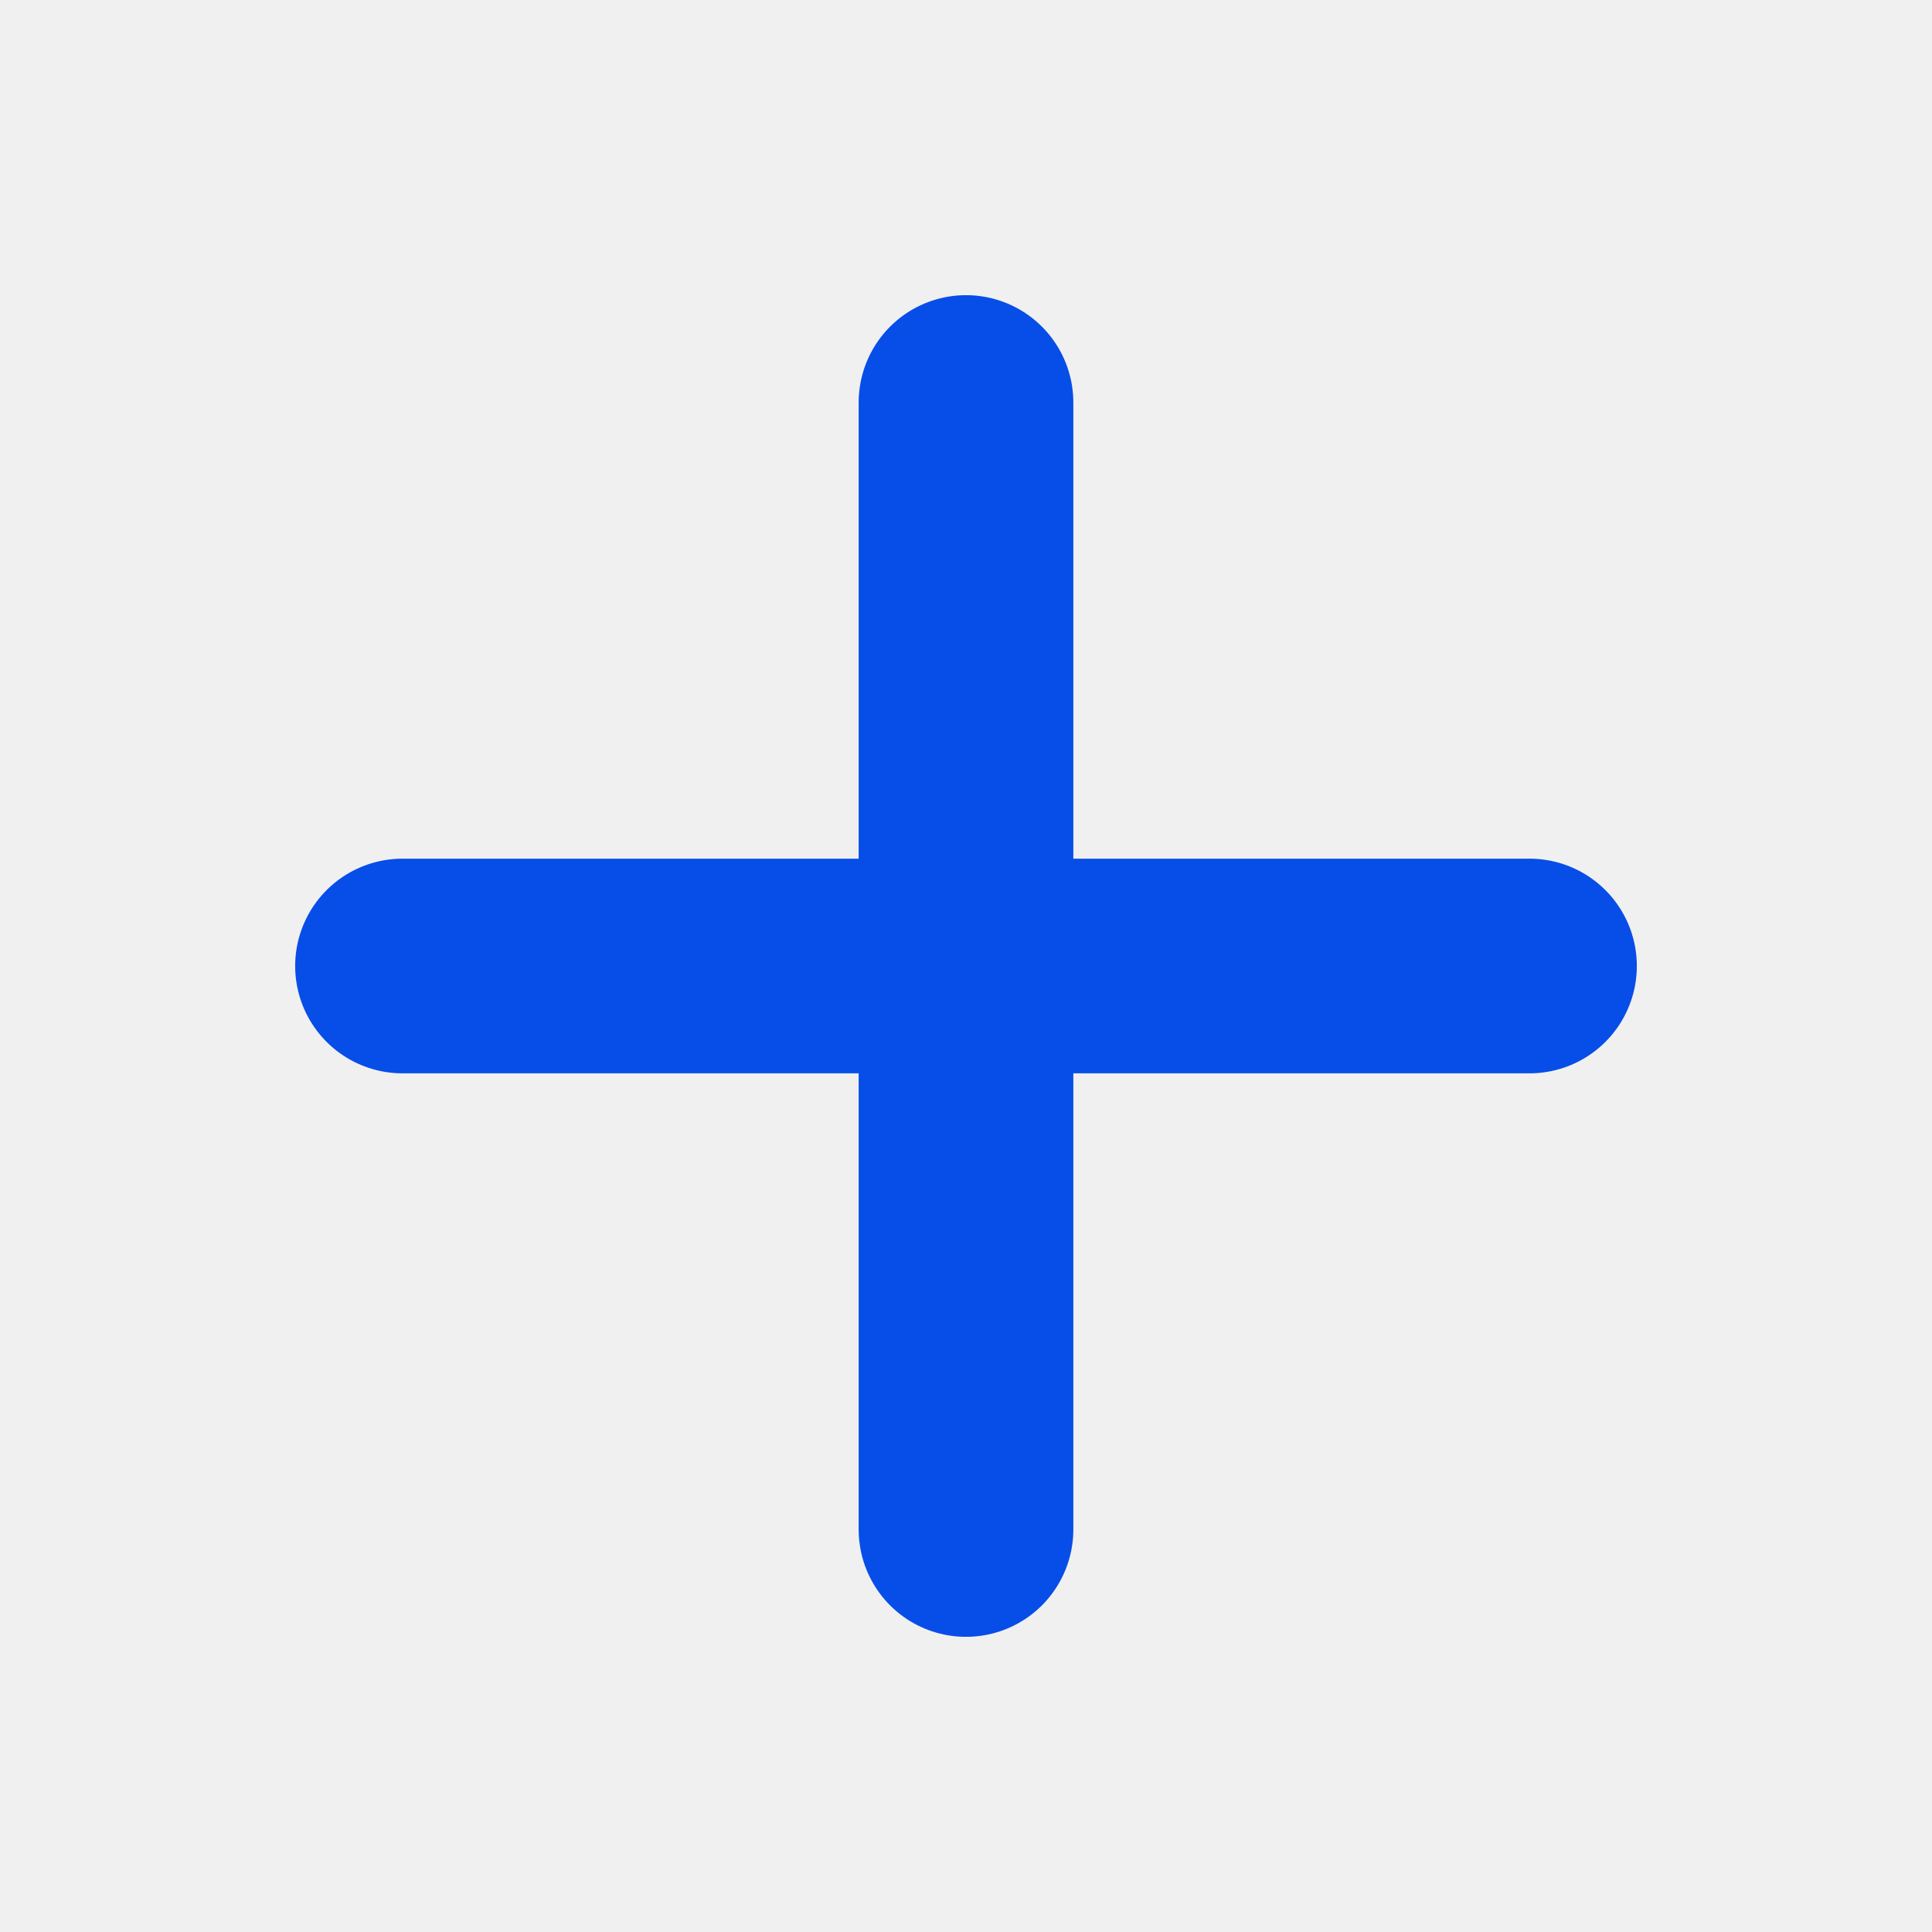
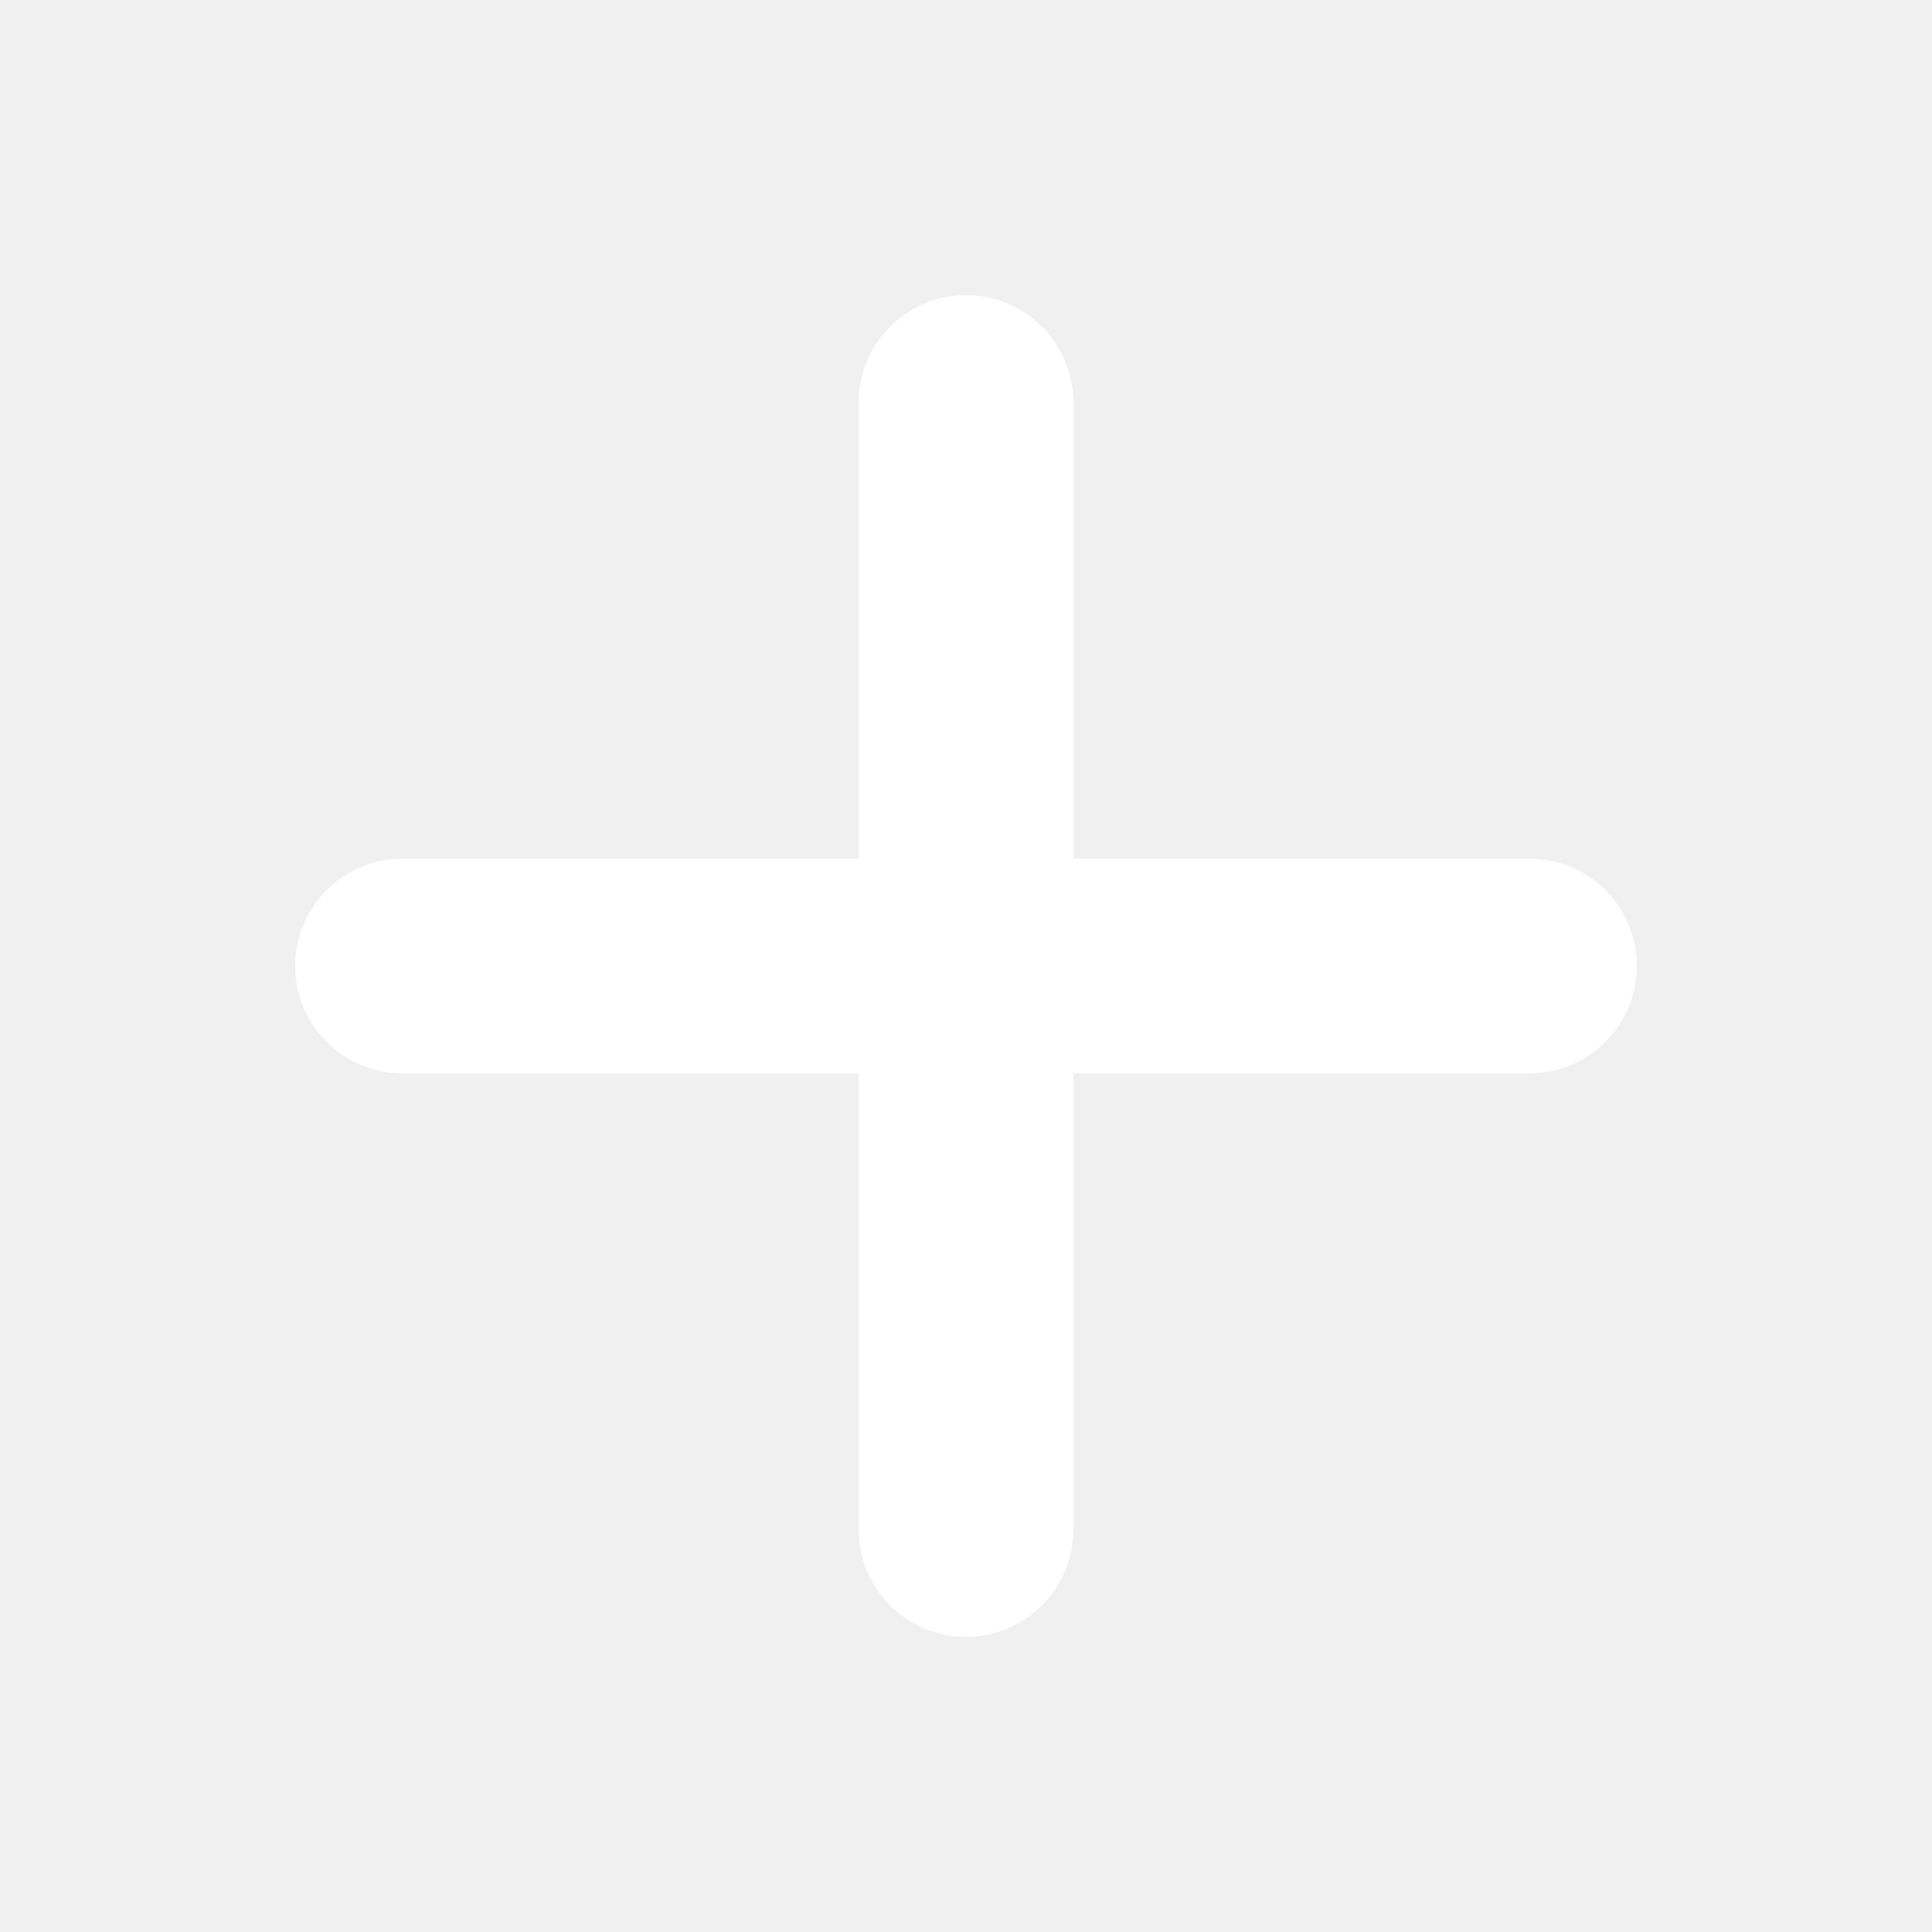
<svg xmlns="http://www.w3.org/2000/svg" width="18" height="18" viewBox="0 0 18 18" fill="none">
-   <path d="M9 3.75V14.25" stroke="#074EE8" stroke-width="2" stroke-linecap="round" stroke-linejoin="round" />
-   <path d="M3.75 9H14.25" stroke="#074EE8" stroke-width="2" stroke-linecap="round" stroke-linejoin="round" />
+   <path d="M9 3.75V14.25" stroke="#fff" stroke-width="2" stroke-linecap="round" stroke-linejoin="round" />
+   <path d="M3.75 9H14.25" stroke="#fff" stroke-width="2" stroke-linecap="round" stroke-linejoin="round" />
</svg>
